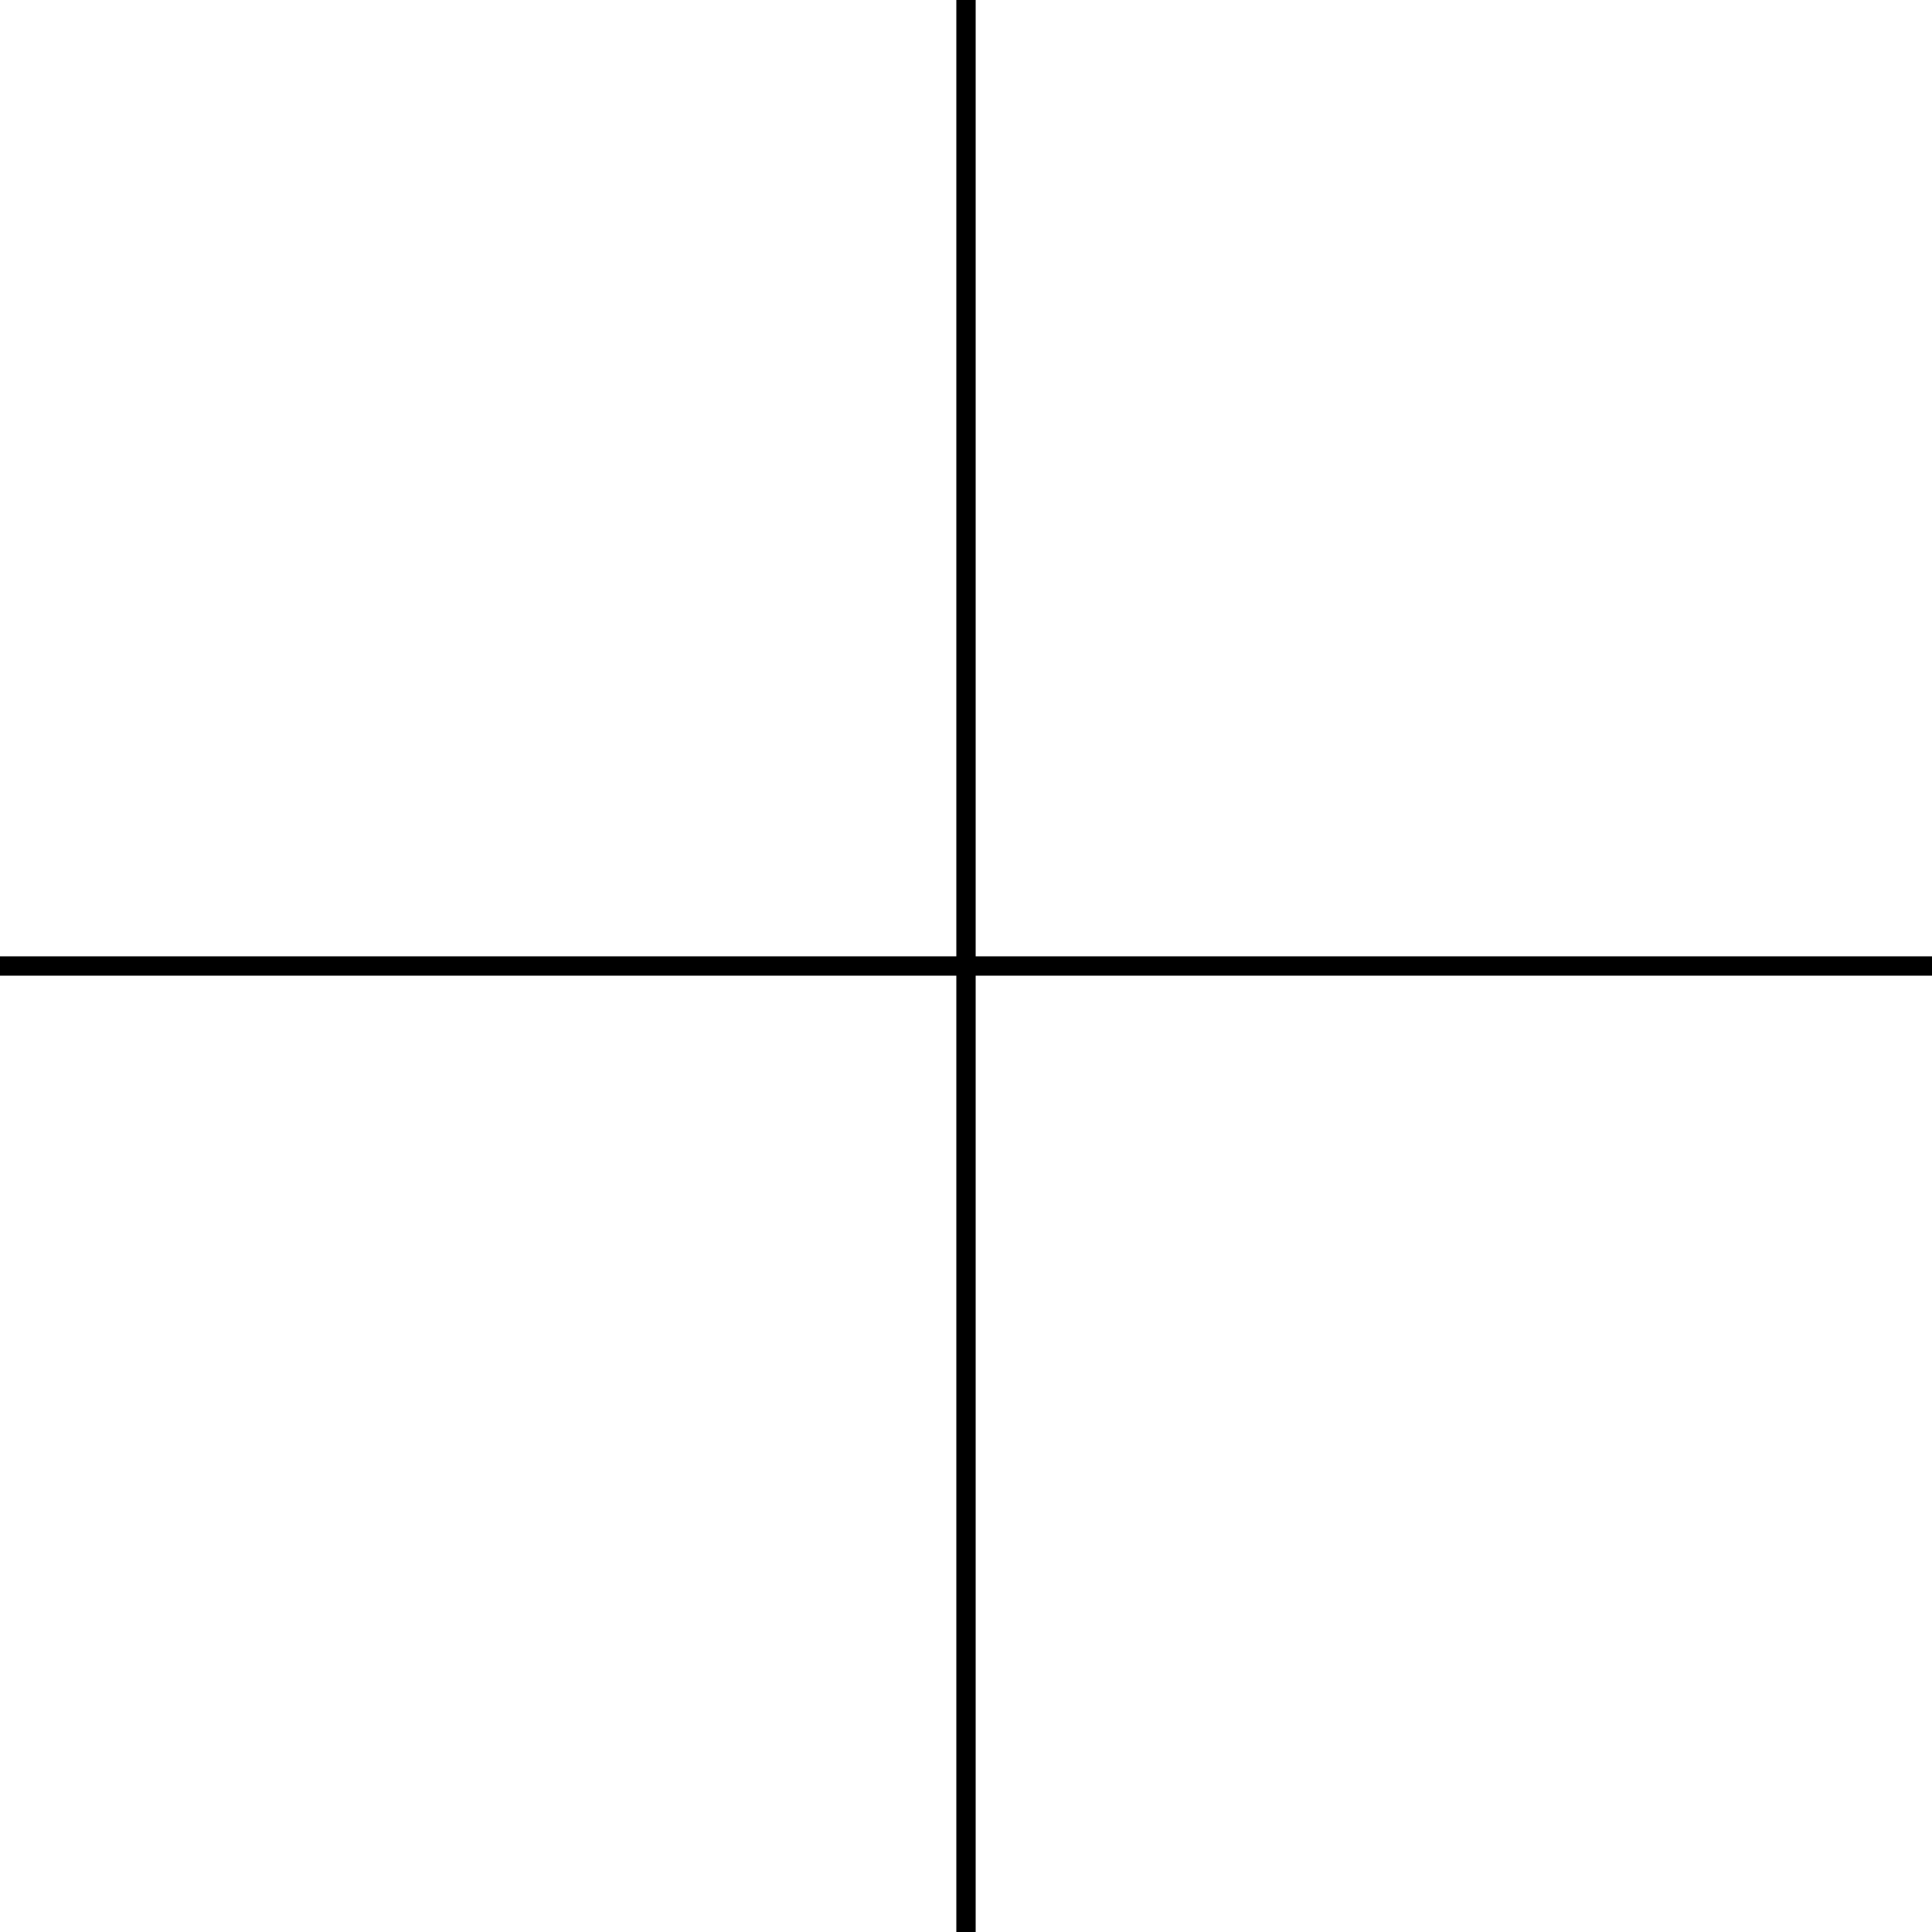
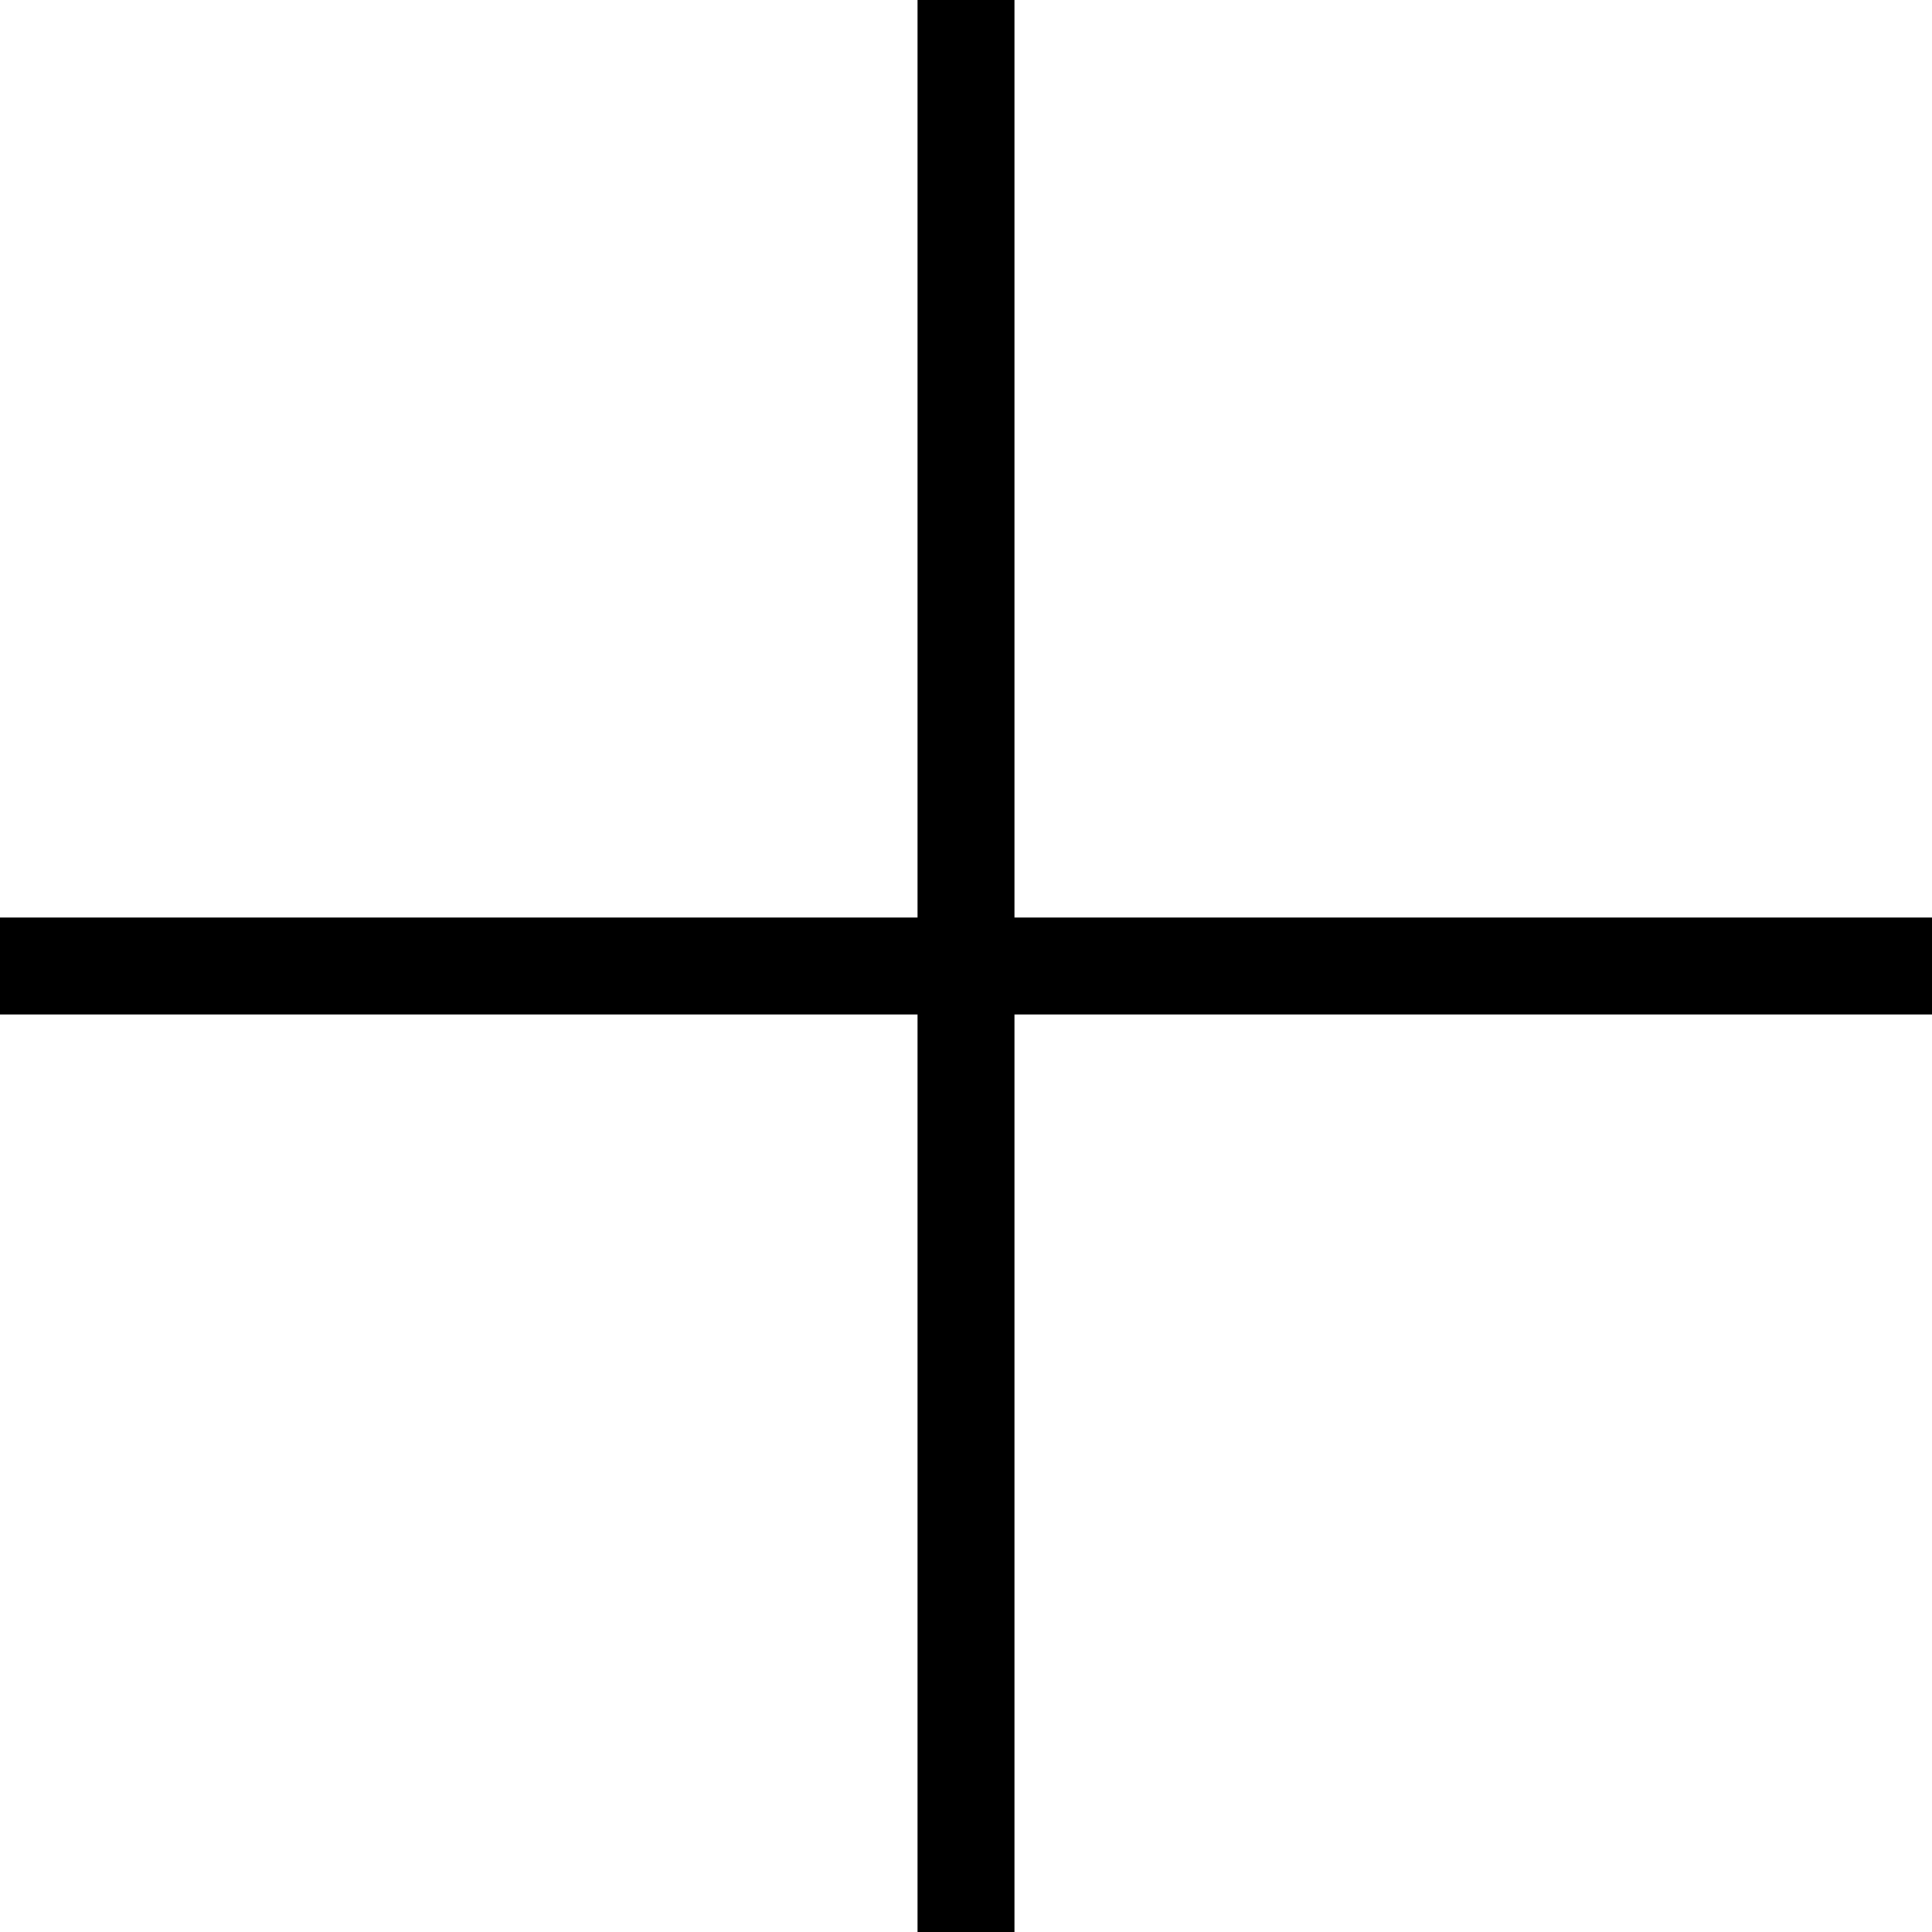
<svg xmlns="http://www.w3.org/2000/svg" version="1.1" viewBox="0 0 100 100">
-   <line stroke="currentColor" strokeWidth="5" x1="0" y1="50" x2="100" y2="50" />
-   <line stroke="currentColor" strokeWidth="5" x1="50" y1="0" x2="50" y2="100" />
+   <line stroke="currentColor" stroke-width="5" x1="0" y1="50" x2="100" y2="50" />
+   <line stroke="currentColor" stroke-width="5" x1="50" y1="0" x2="50" y2="100" />
</svg>
